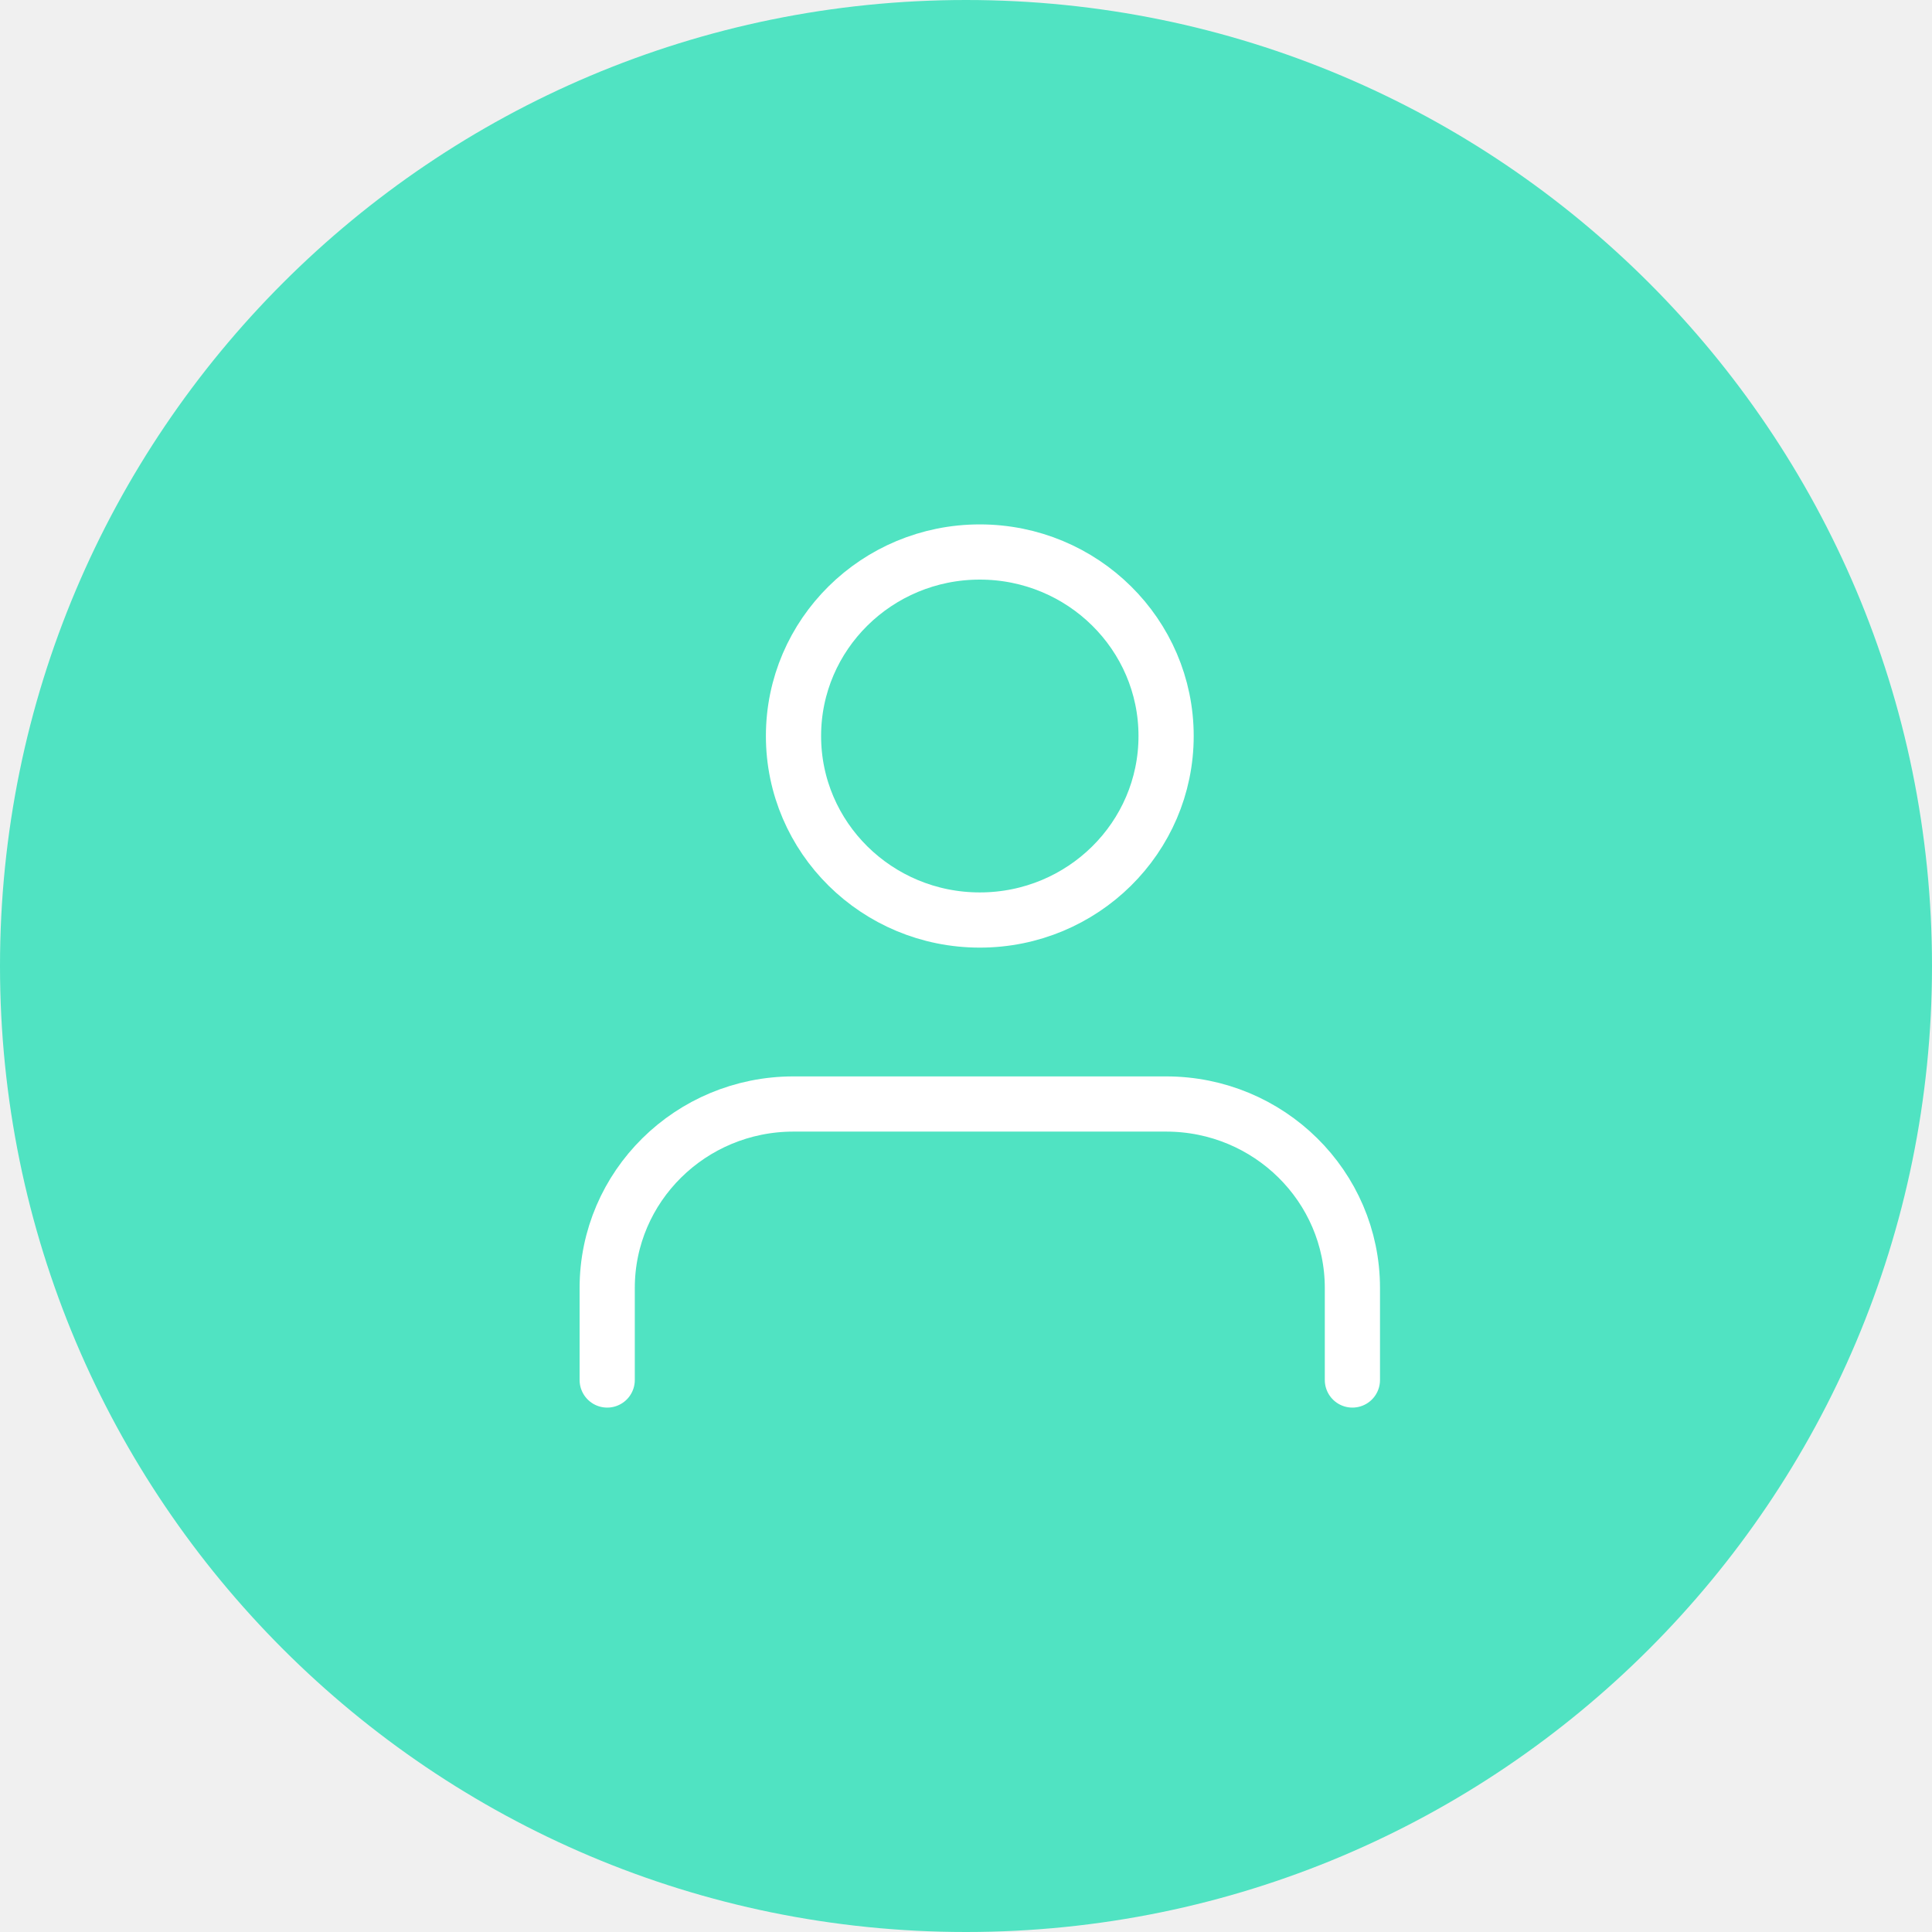
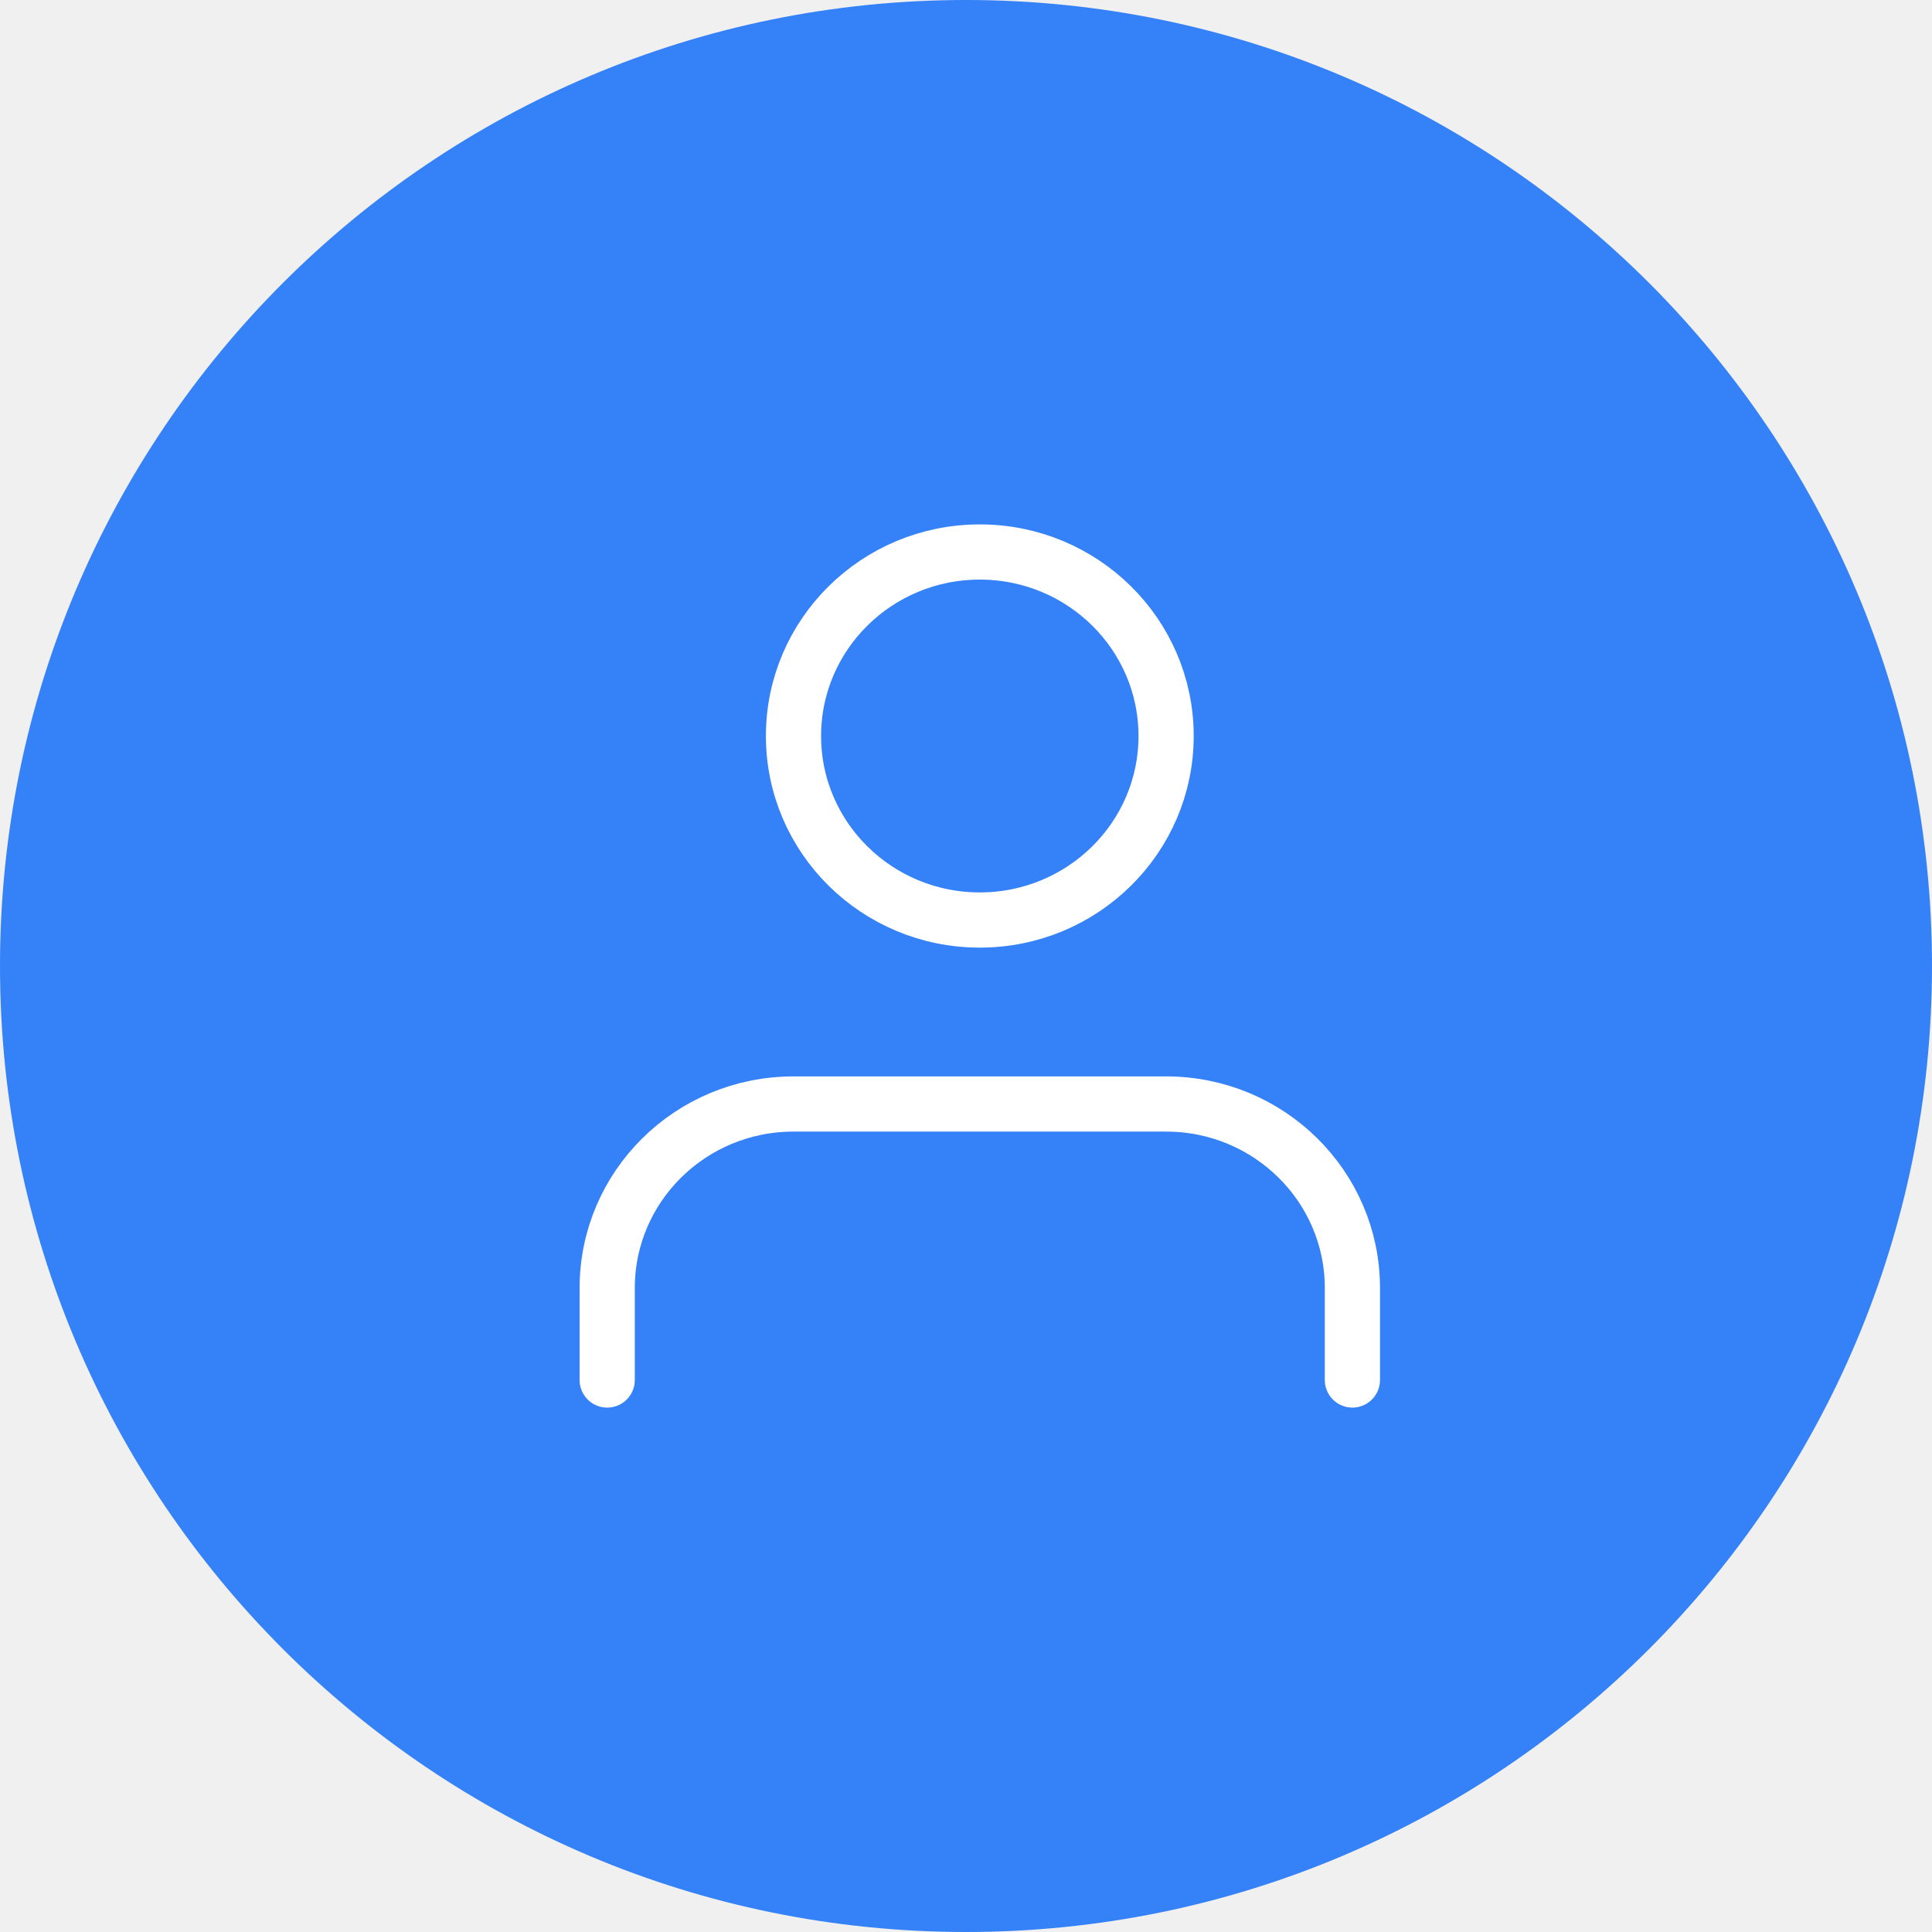
<svg xmlns="http://www.w3.org/2000/svg" xmlns:xlink="http://www.w3.org/1999/xlink" width="70px" height="70px" viewBox="0 0 70 70" version="1.1">
  <defs>
    <circle id="path-1" cx="39" cy="39" r="35" />
  </defs>
  <g id="Page-1" stroke="none" stroke-width="1" fill="none" fill-rule="evenodd">
    <g id="color" transform="translate(-299, -801)">
      <g id="img" transform="translate(295, 797)">
        <mask id="mask-2" fill="white">
          <use xlink:href="#path-1" />
        </mask>
-         <use id="Mask" fill="#50E3C2" xlink:href="#path-1" />
+         <use id="Mask" fill="#3481F8" xlink:href="#path-1" />
        <g id="user" transform="translate(26, 24)" stroke="#FFFFFF" stroke-linecap="round" stroke-linejoin="round" stroke-width="2">
          <path d="M27,30 L27,26.667 C27,22.985 23.978,20 20.25,20 L6.75,20 C3.022,20 0,22.985 0,26.667 L0,30" id="Shape" />
          <ellipse id="Oval" cx="13.5" cy="6.667" rx="6.75" ry="6.667" />
        </g>
      </g>
    </g>
  </g>
</svg>
